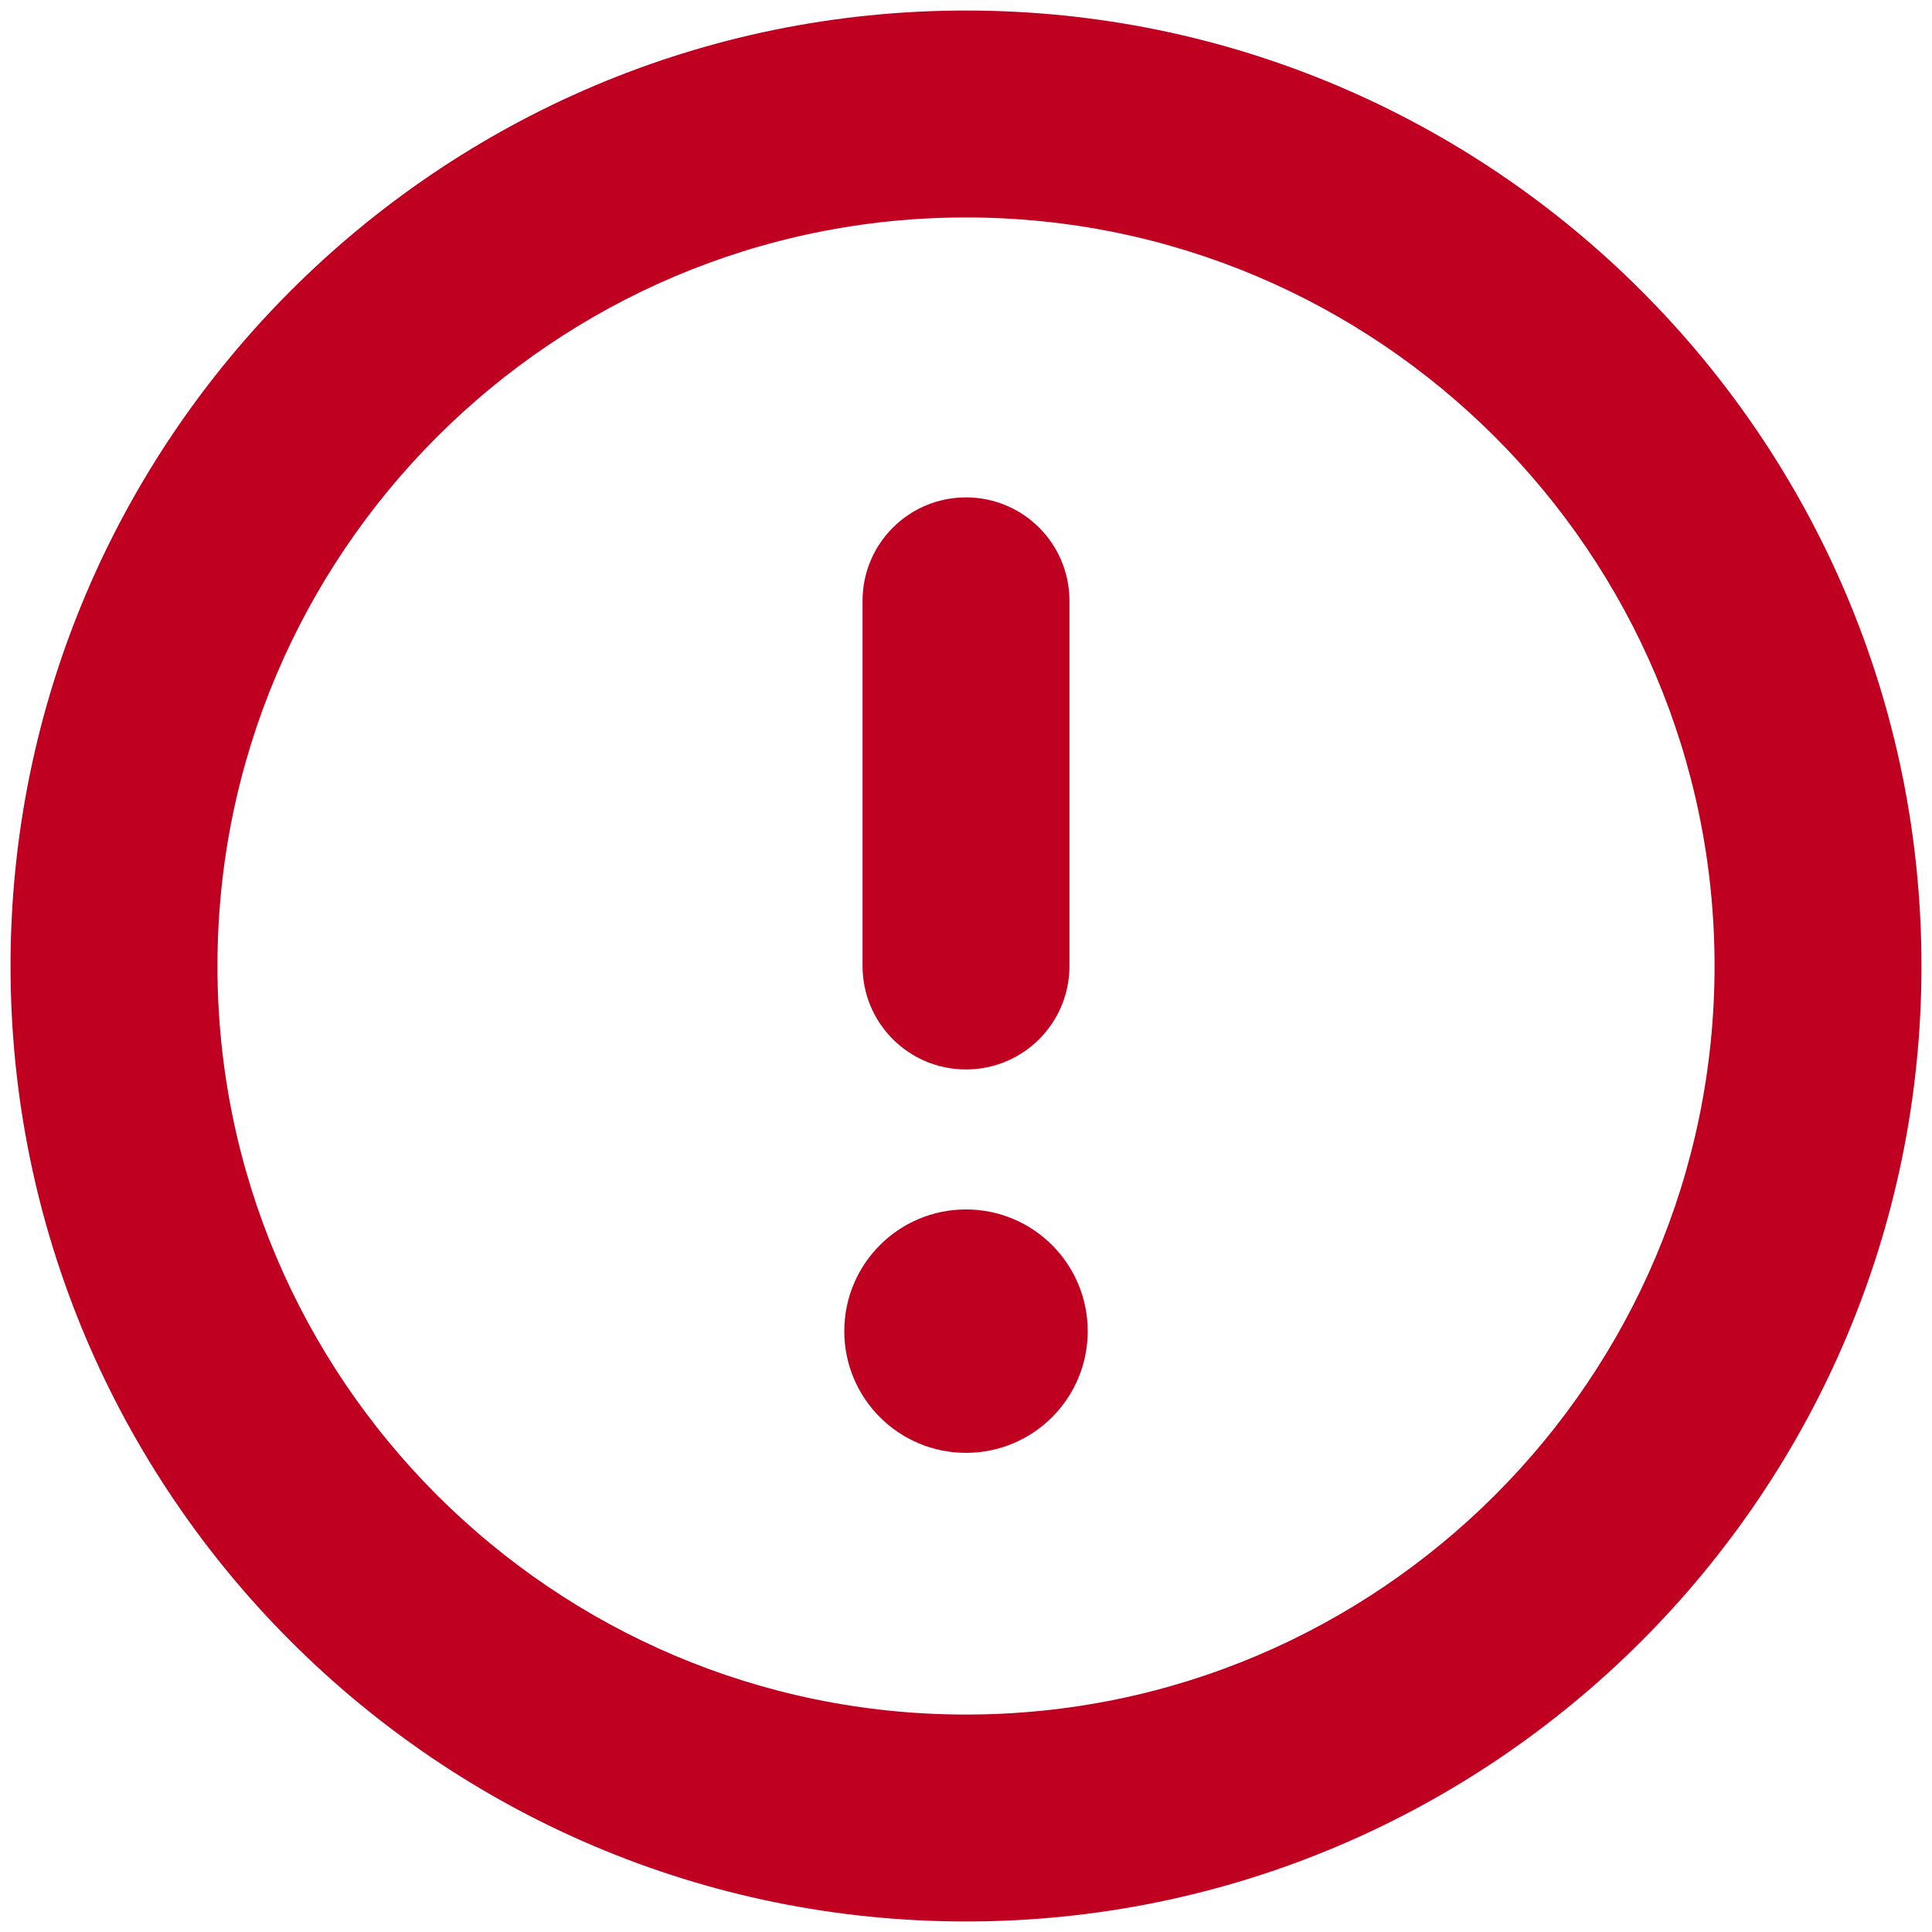
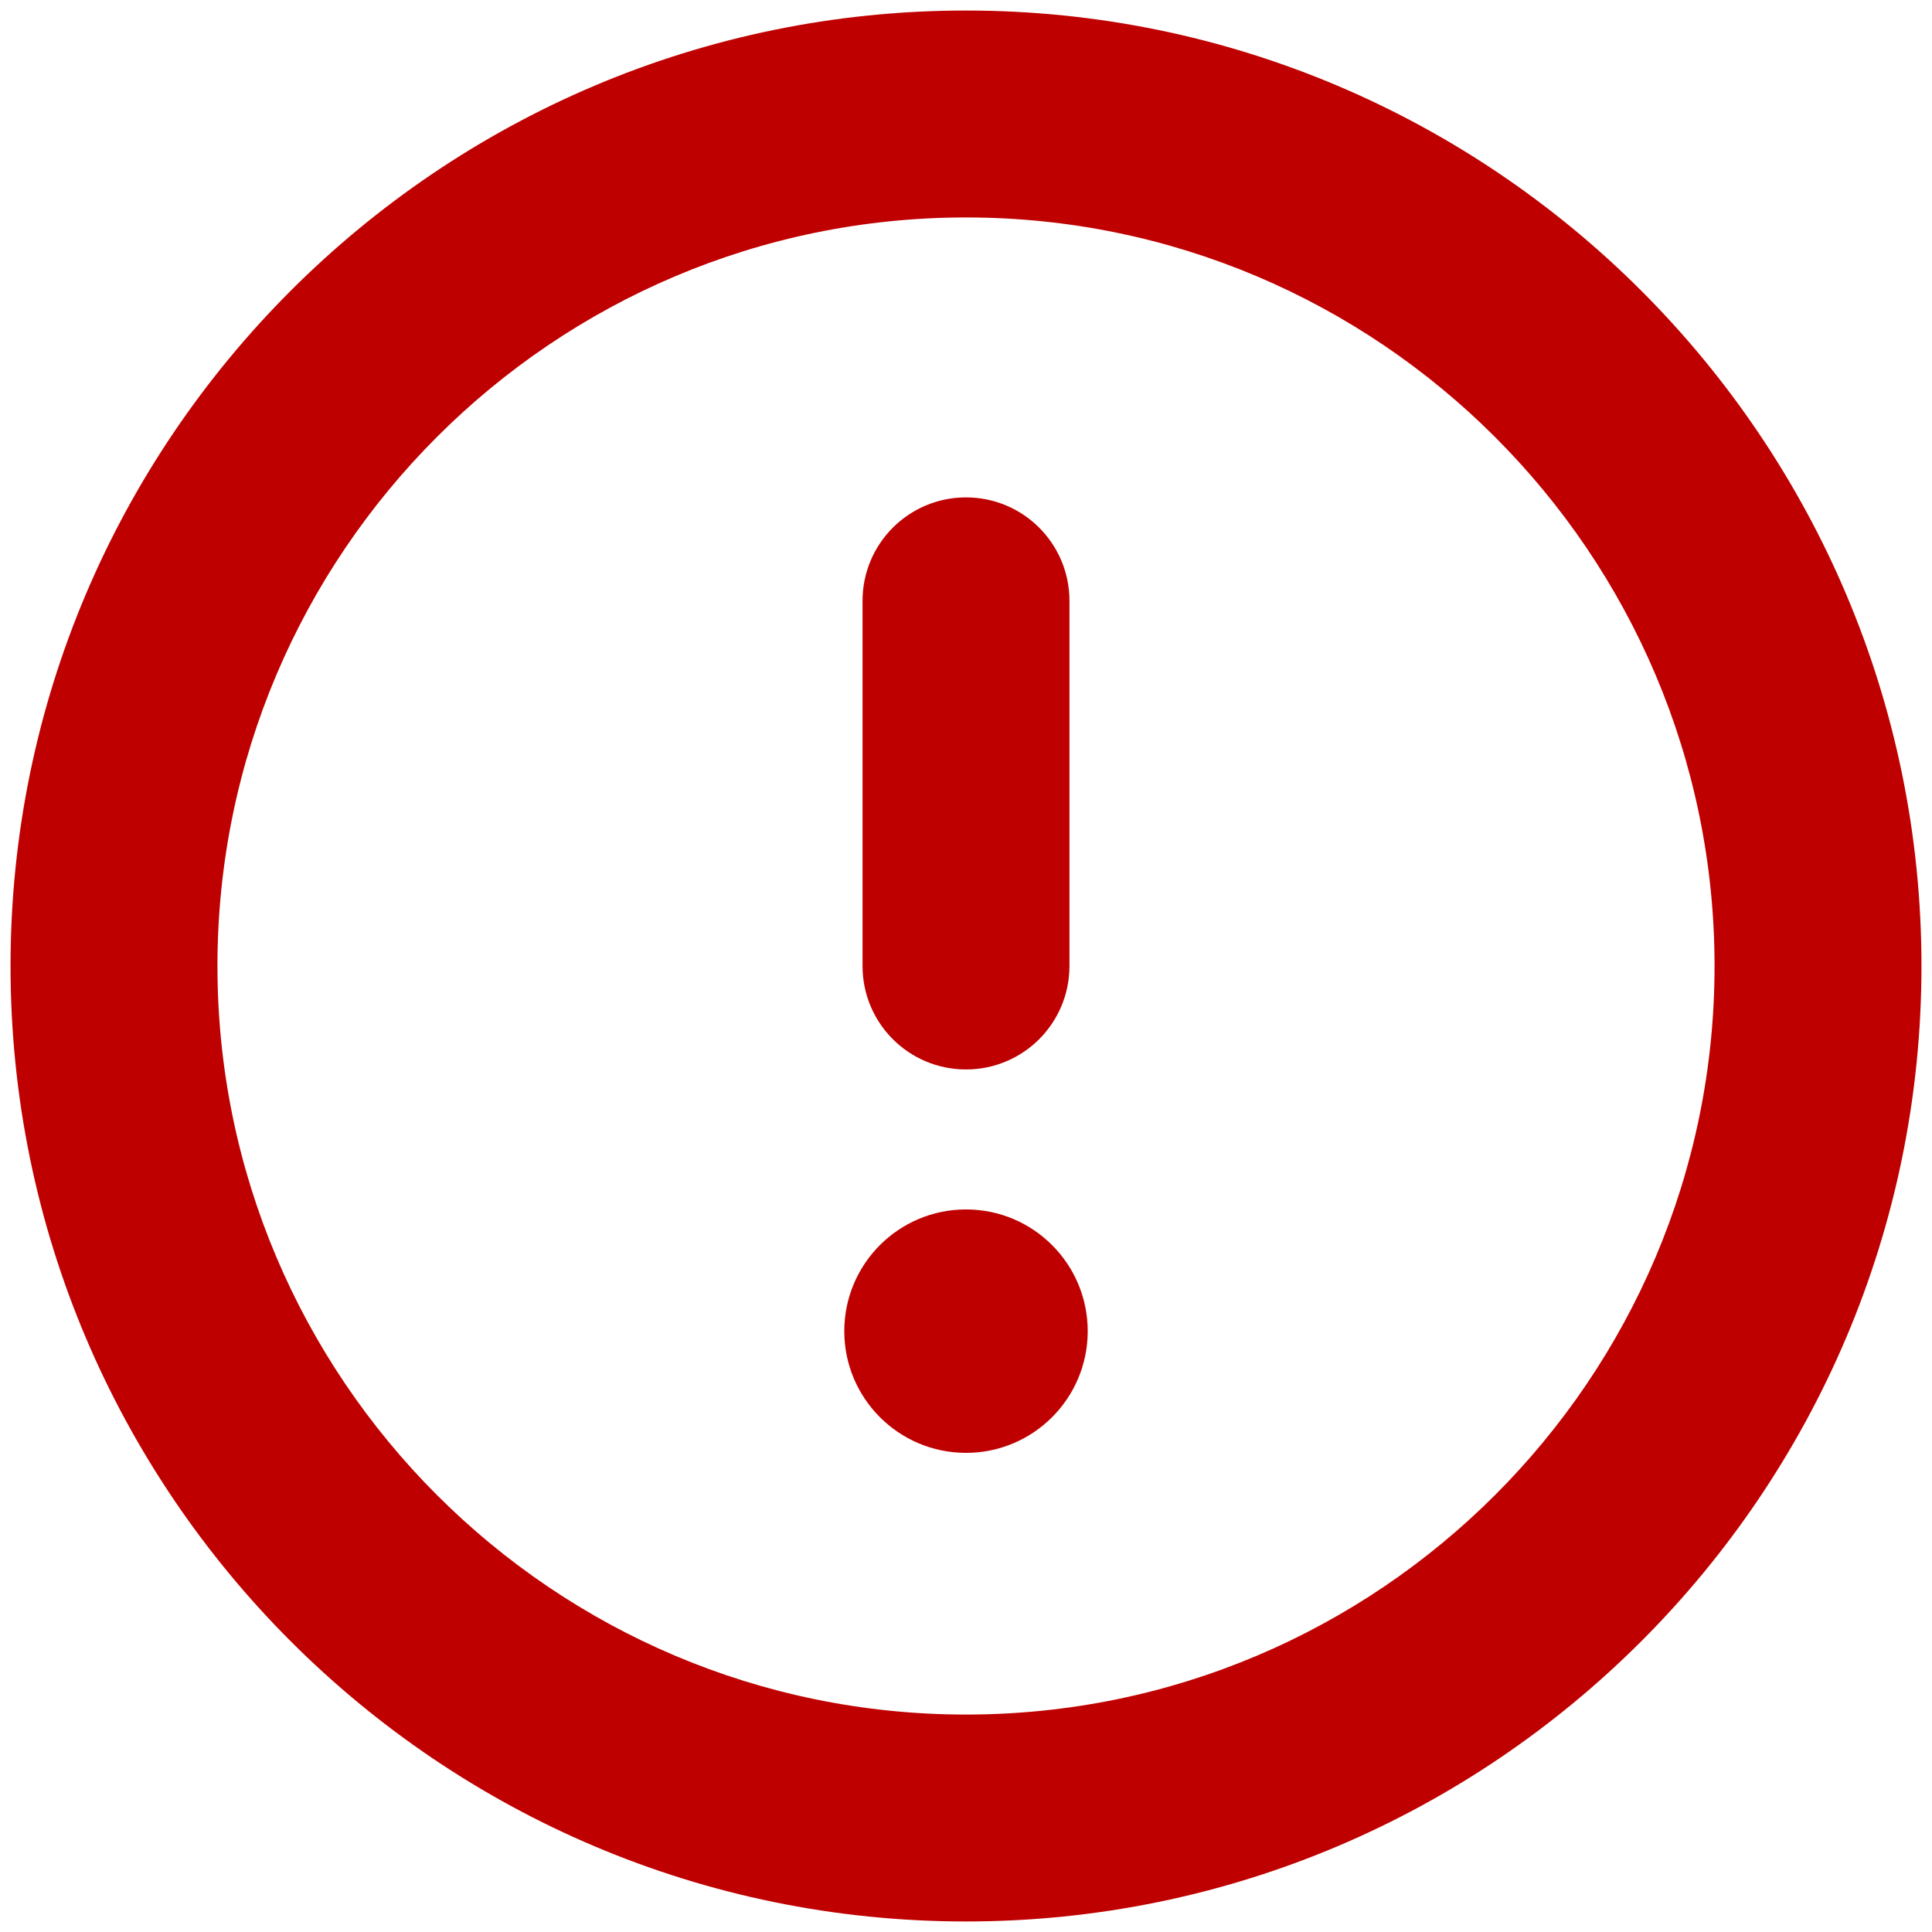
<svg xmlns="http://www.w3.org/2000/svg" version="1.0" id="error" x="0px" y="0px" viewBox="0 0 200 200" enable-background="new 0 0 100 100" xml:space="preserve" width="200" height="200">
  <defs id="defs17" />
  <g id="g4" transform="matrix(2.52,0,0,2.52,-26,-26)">
-     <path fill="#ed6b21" d="m 50,54.25 c -2.35,0 -4.25,-1.9 -4.25,-4.25 V 35 c 0,-2.35 1.9,-4.25 4.25,-4.25 2.35,0 4.25,1.9 4.25,4.25 v 15 c 0,2.35 -1.9,4.25 -4.25,4.25 z" id="path2" style="fill:#bf0021;fill-opacity:1" />
+     <path fill="#bf0000" d="m 50,54.25 c -2.35,0 -4.25,-1.9 -4.25,-4.25 V 35 c 0,-2.35 1.9,-4.25 4.25,-4.25 2.35,0 4.25,1.9 4.25,4.25 v 15 c 0,2.35 -1.9,4.25 -4.25,4.25 z" id="path2" />
  </g>
  <g id="g8" transform="matrix(2.52,0,0,2.52,-26,-26)">
-     <circle fill="#ed6b21" cx="50" cy="65" r="5" id="circle6" style="fill:#bf0021;fill-opacity:1" />
+     <circle fill="#bf0000" cx="50" cy="65" r="5" id="circle6" />
  </g>
  <g id="g12" transform="matrix(2.52,0,0,2.52,-26,-26)">
-     <path fill="#ed6b21" d="M 50,89.25 C 28.36,89.25 10.75,71.64 10.75,50 10.75,28.36 28.36,10.75 50,10.75 71.64,10.75 89.25,28.36 89.25,50 89.25,71.64 71.64,89.25 50,89.25 Z m 0,-70 C 33.05,19.25 19.25,33.04 19.25,50 19.25,66.95 33.04,80.75 50,80.75 66.95,80.75 80.75,66.96 80.75,50 80.75,33.05 66.95,19.25 50,19.25 Z" id="path10" style="fill:#bf0021;fill-opacity:1" />
+     <path fill="#bf0000" d="M 50,89.25 C 28.36,89.25 10.75,71.64 10.75,50 10.75,28.36 28.36,10.75 50,10.75 71.64,10.75 89.25,28.36 89.25,50 89.25,71.64 71.64,89.25 50,89.25 Z m 0,-70 C 33.05,19.25 19.25,33.04 19.25,50 19.25,66.95 33.04,80.75 50,80.75 66.95,80.75 80.75,66.96 80.75,50 80.75,33.05 66.95,19.25 50,19.25 Z" id="path10" />
  </g>
</svg>
